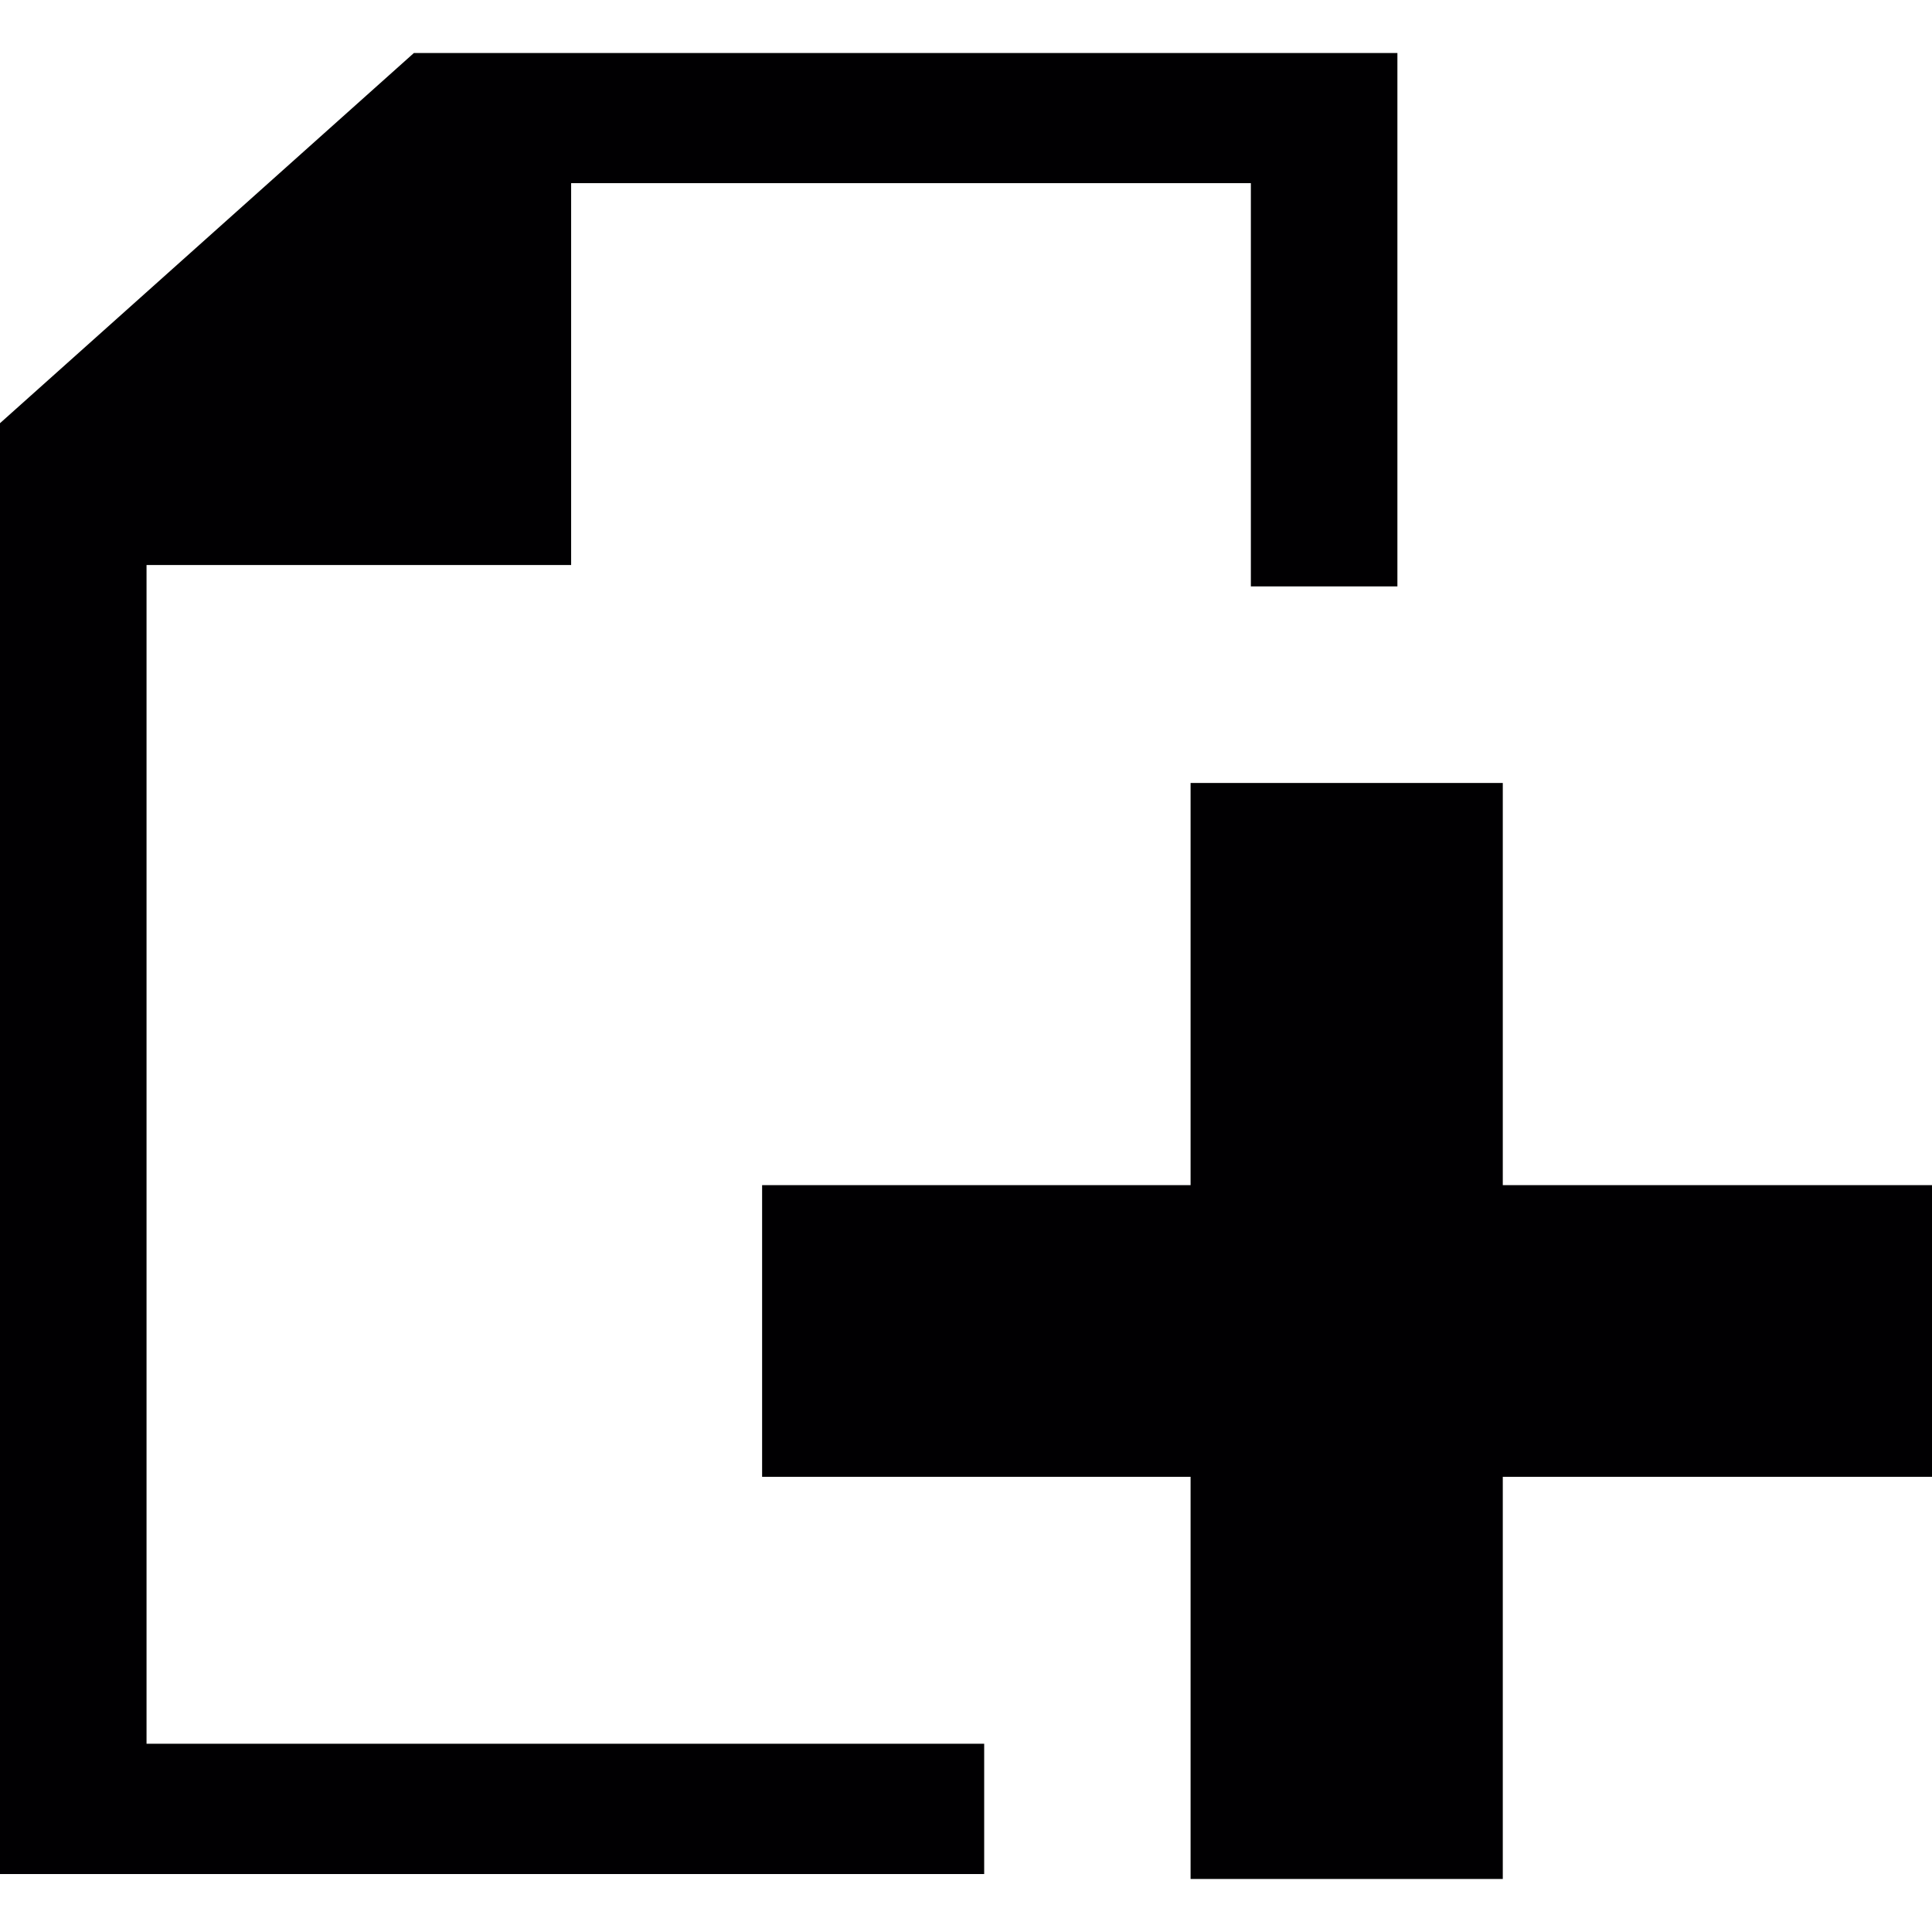
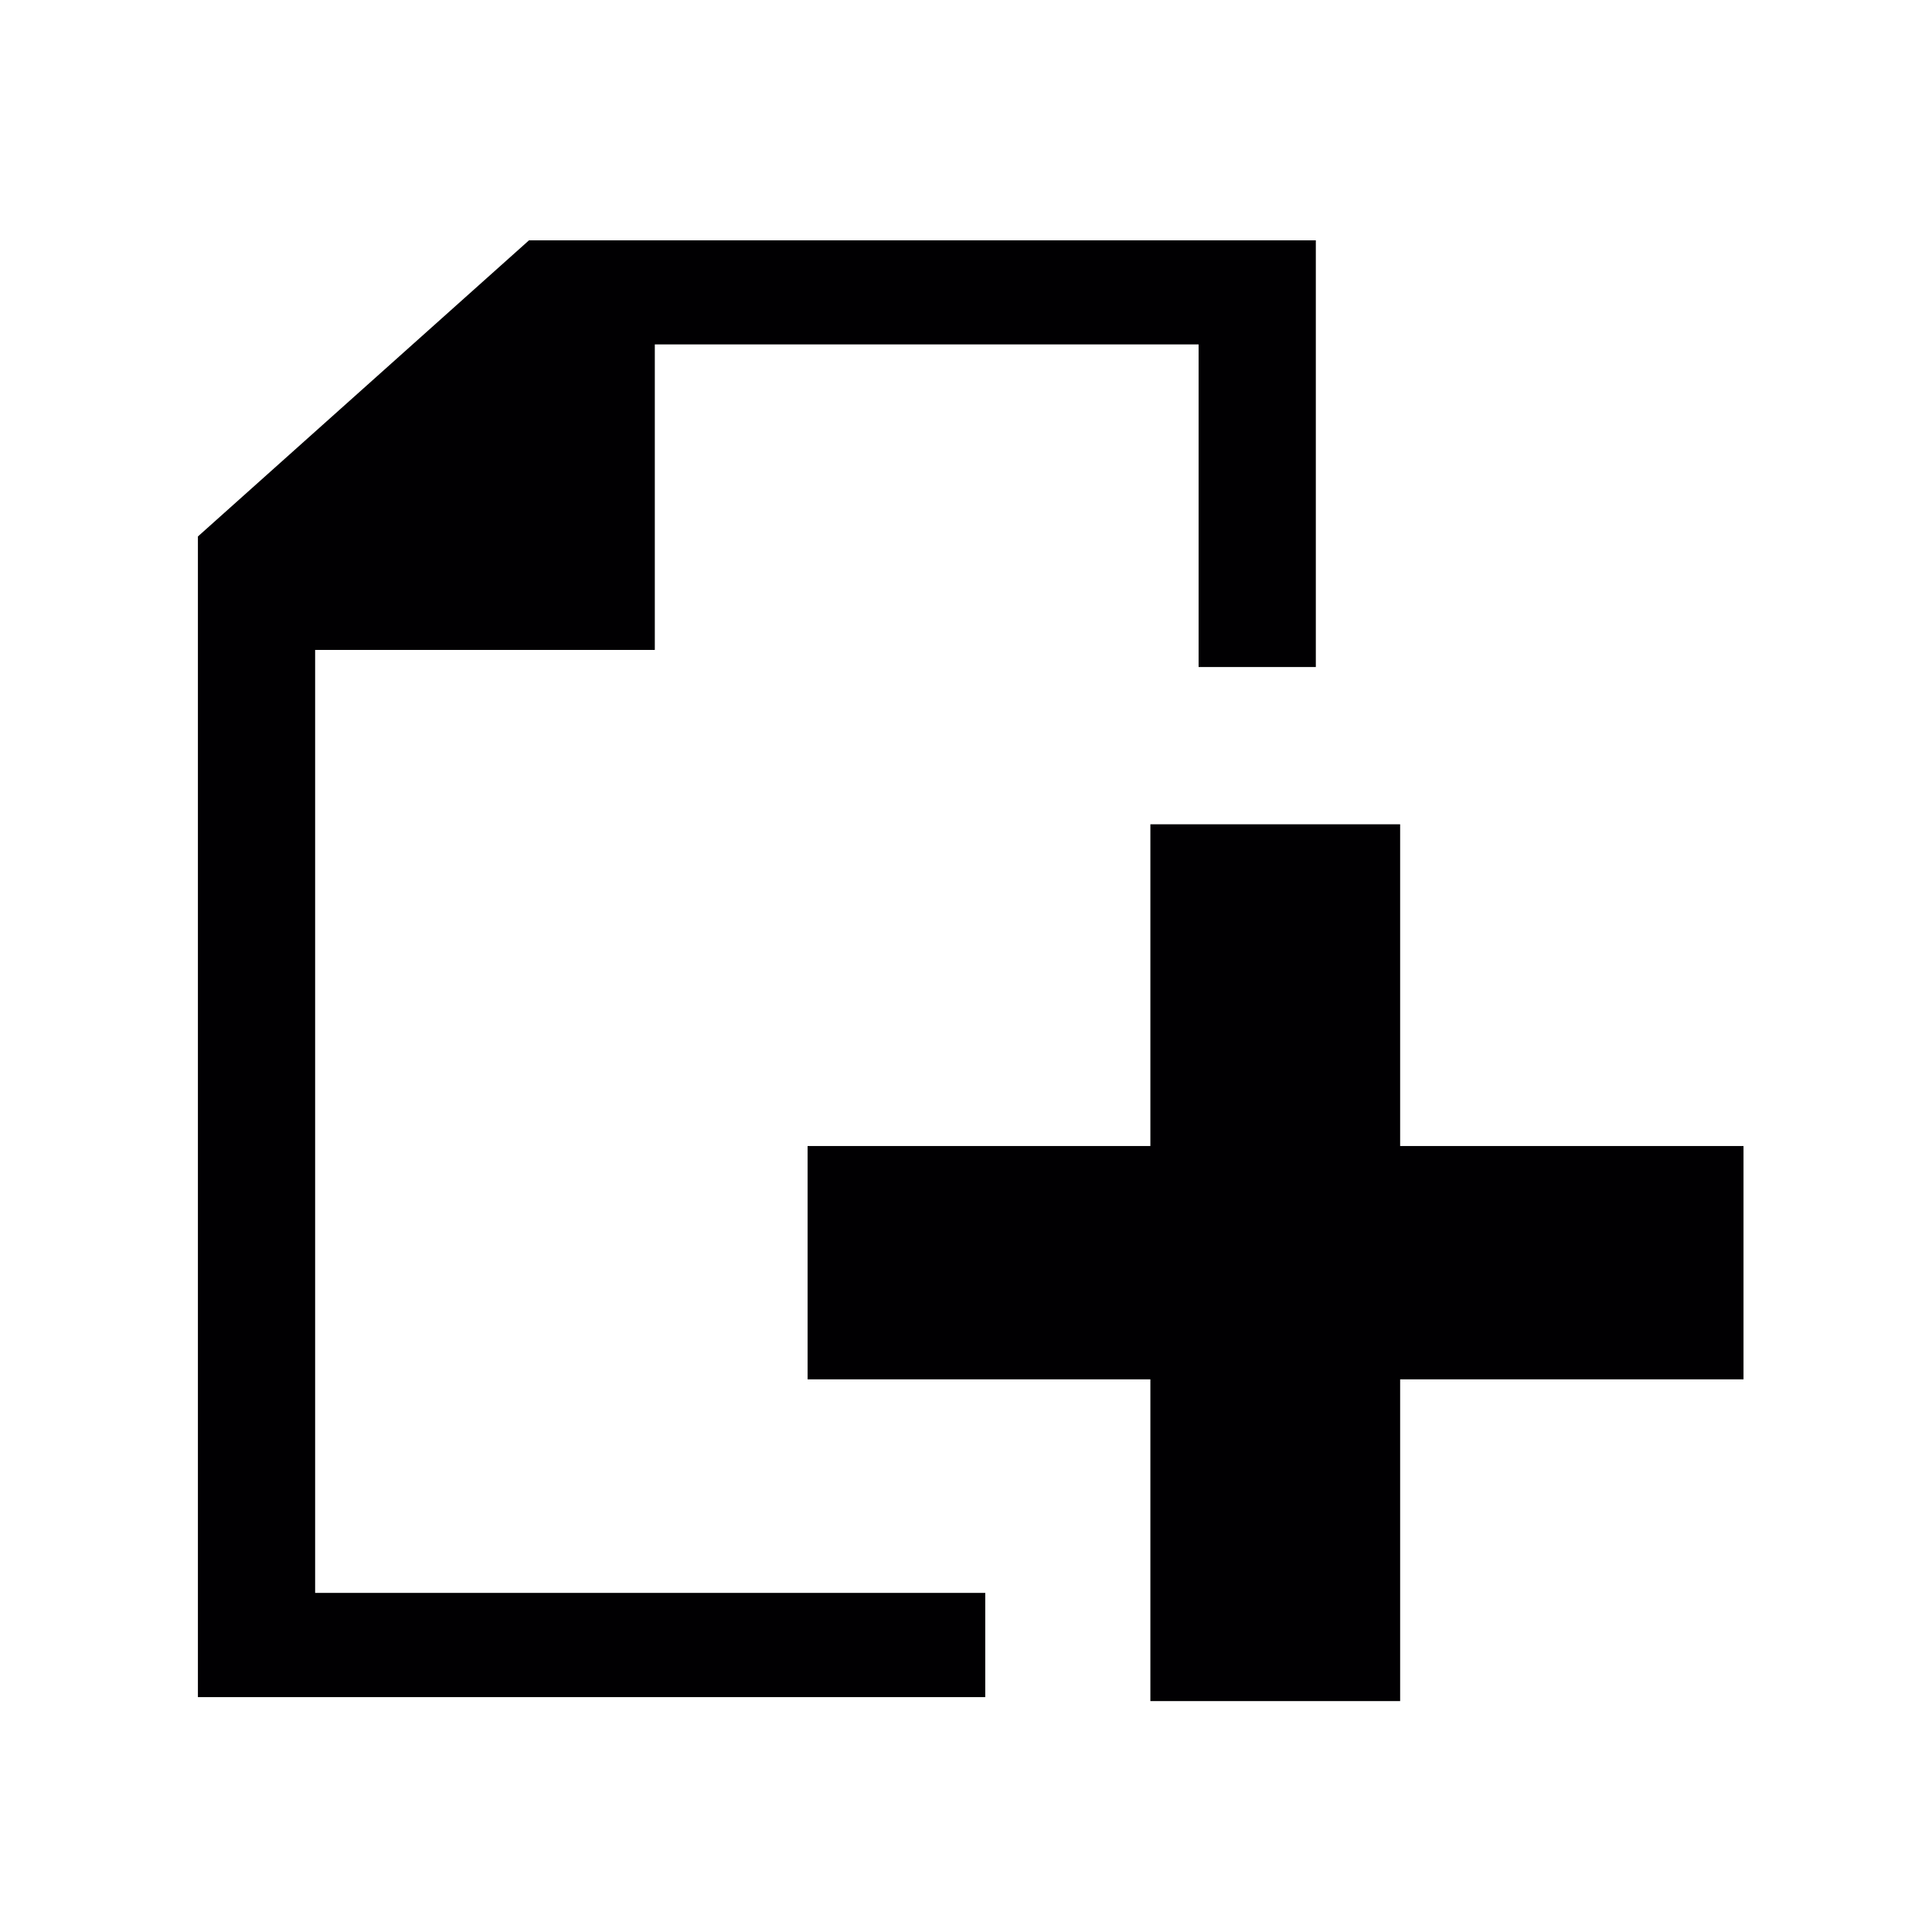
- <svg xmlns="http://www.w3.org/2000/svg" version="1.1" id="Capa_1" x="0px" y="0px" viewBox="0 0 23.429 23.429" style="enable-background:new 0 0 23.429 23.429;" xml:space="preserve">
-   <g>
+ <svg xmlns="http://www.w3.org/2000/svg" version="1.1" id="Capa_1" x="0px" y="0px" viewBox="0 0 23.429 23.429" style="enable-background:new 0 0 23.429 23.429;" xml:space="preserve" width="512px" height="512px">
+   <g transform="scale(0.8, 0.8) translate(3,3)">
    <g>
      <polygon style="fill:#010002;" points="16.946,0.643 5.019,0.643 0,5.132 0,22.726 11.935,22.726 11.935,21.146 1.777,21.146     1.777,6.852 6.926,6.852 6.926,2.221 15.169,2.221 15.169,7.111 16.946,7.111   " />
      <polygon style="fill:#010002;" points="14.438,14.372 14.438,9.495 18.224,9.495 18.224,14.372 23.429,14.372 23.429,17.909     18.224,17.909 18.224,22.786 14.438,22.786 14.438,17.909 9.242,17.909 9.242,14.372   " />
    </g>
  </g>
  <g>
</g>
  <g>
</g>
  <g>
</g>
  <g>
</g>
  <g>
</g>
  <g>
</g>
  <g>
</g>
  <g>
</g>
  <g>
</g>
  <g>
</g>
  <g>
</g>
  <g>
</g>
  <g>
</g>
  <g>
</g>
  <g>
</g>
</svg>
